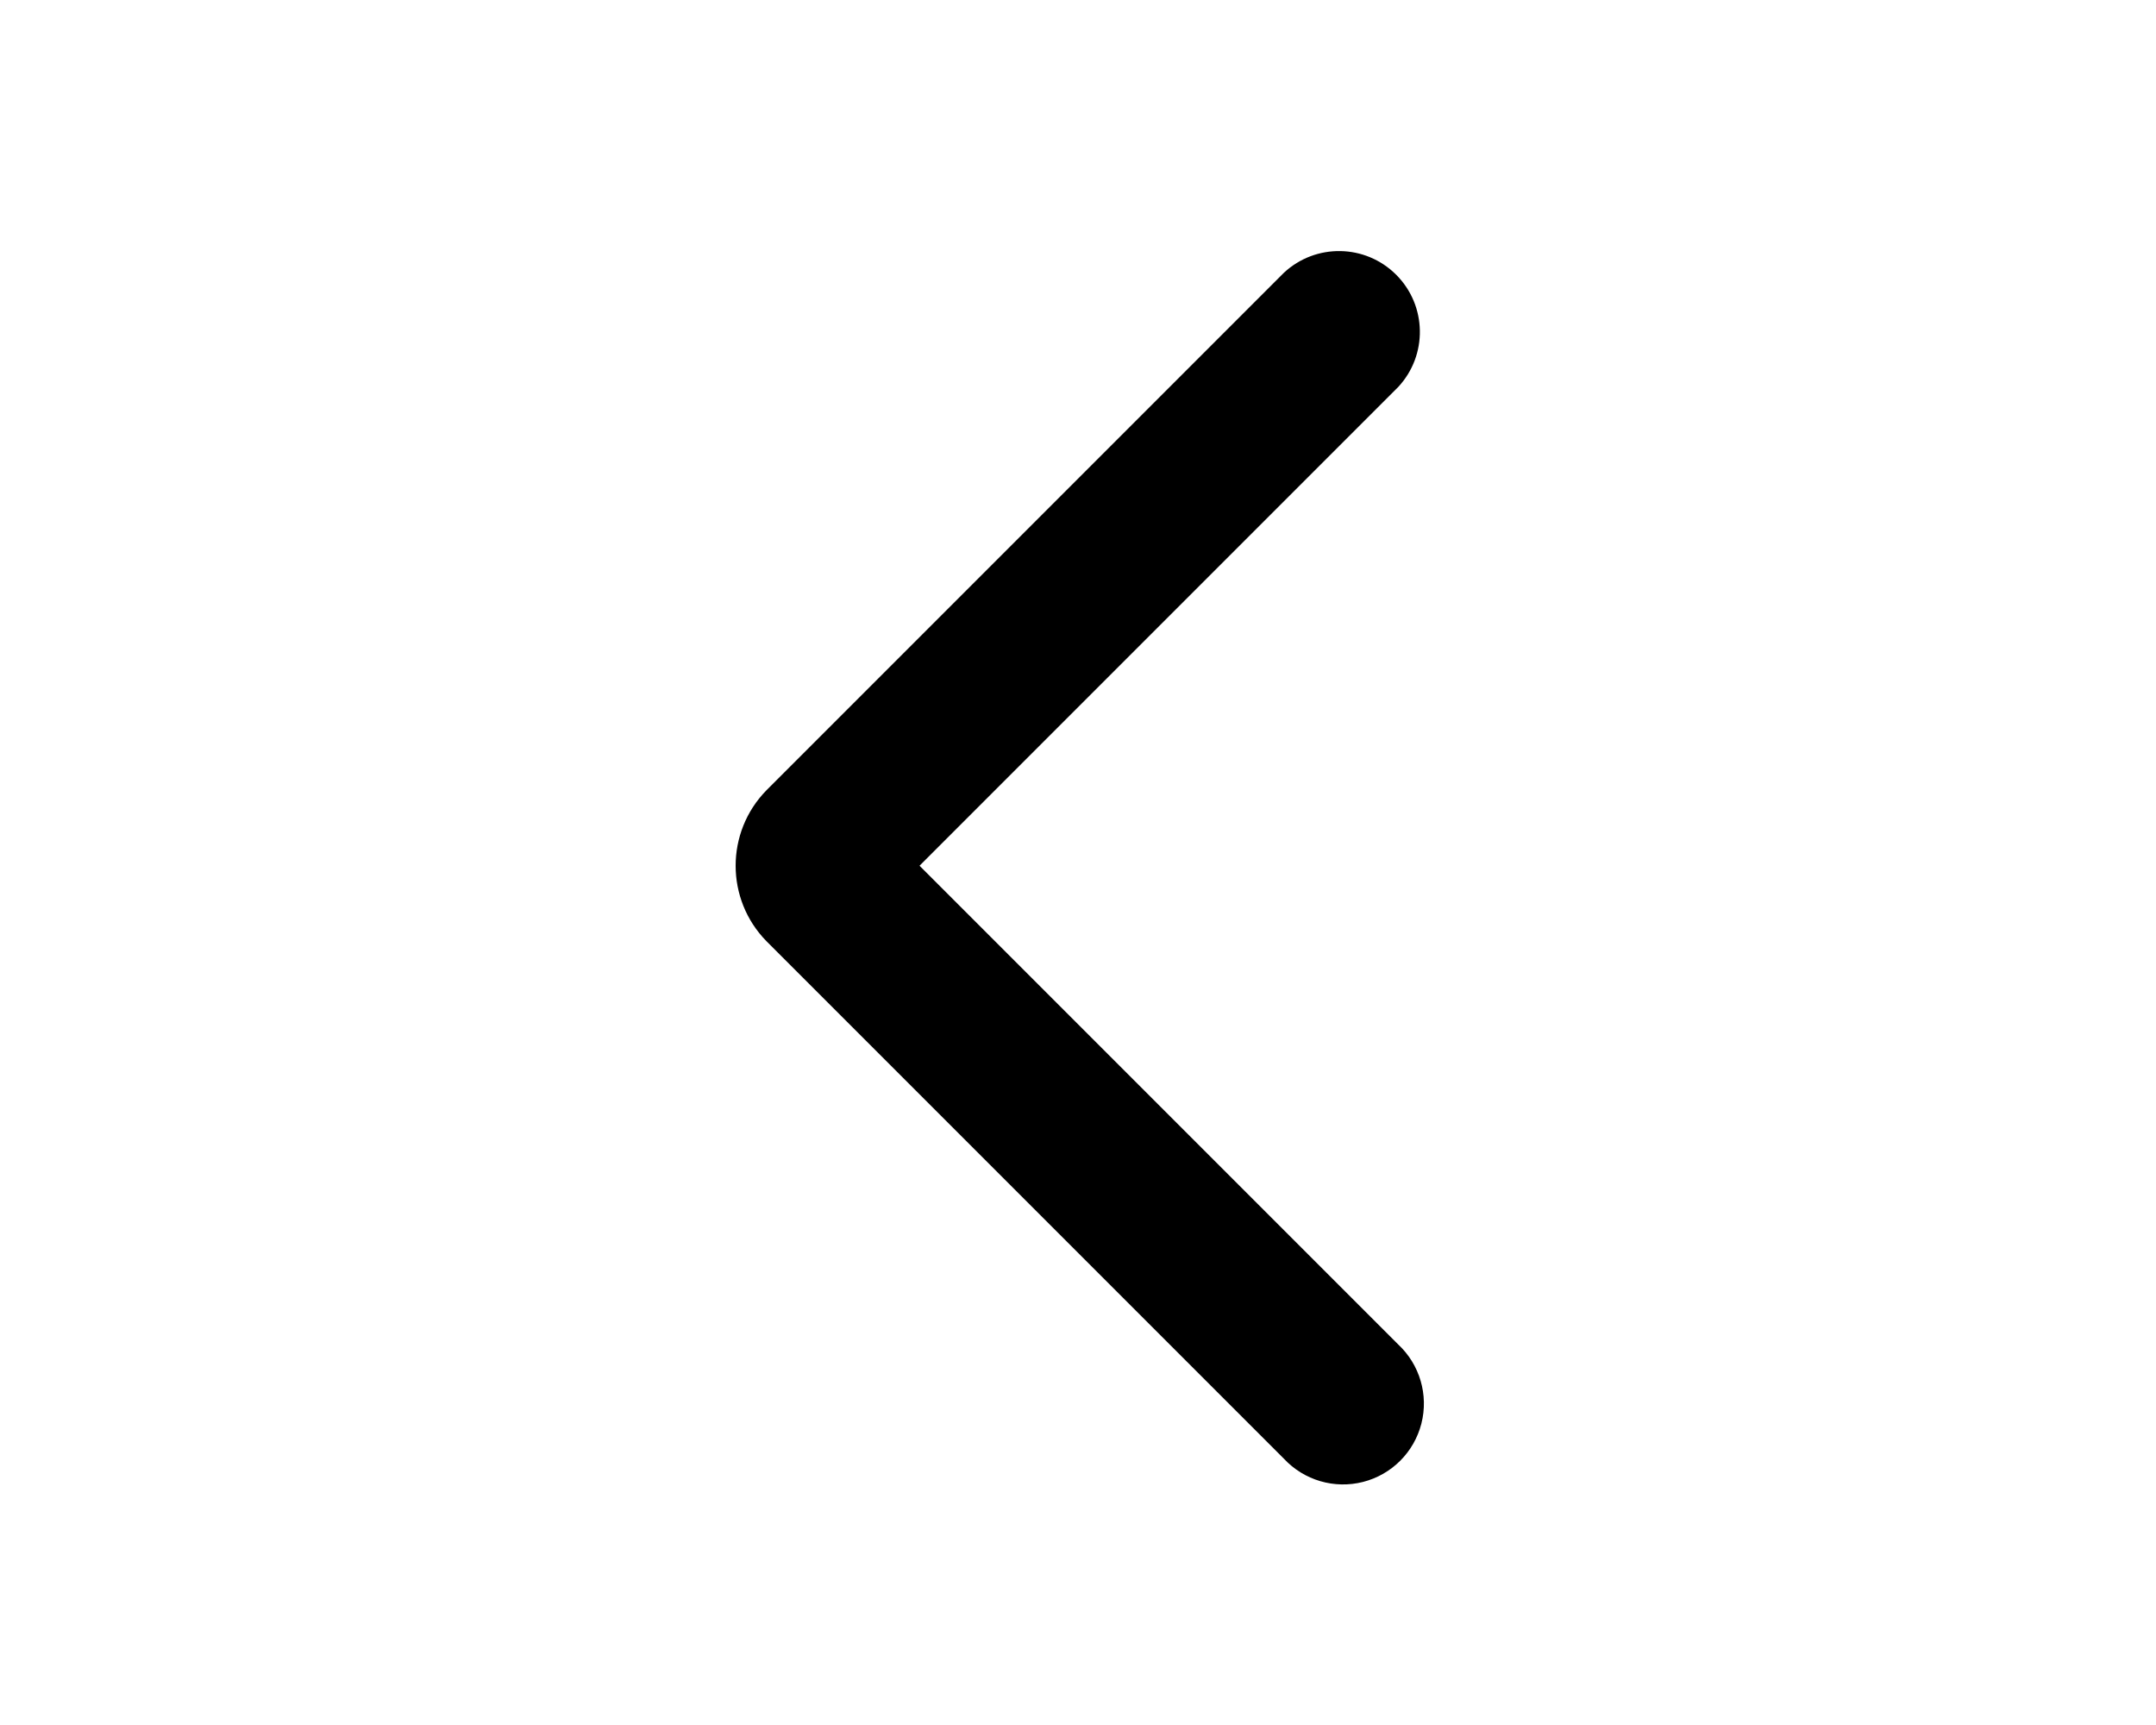
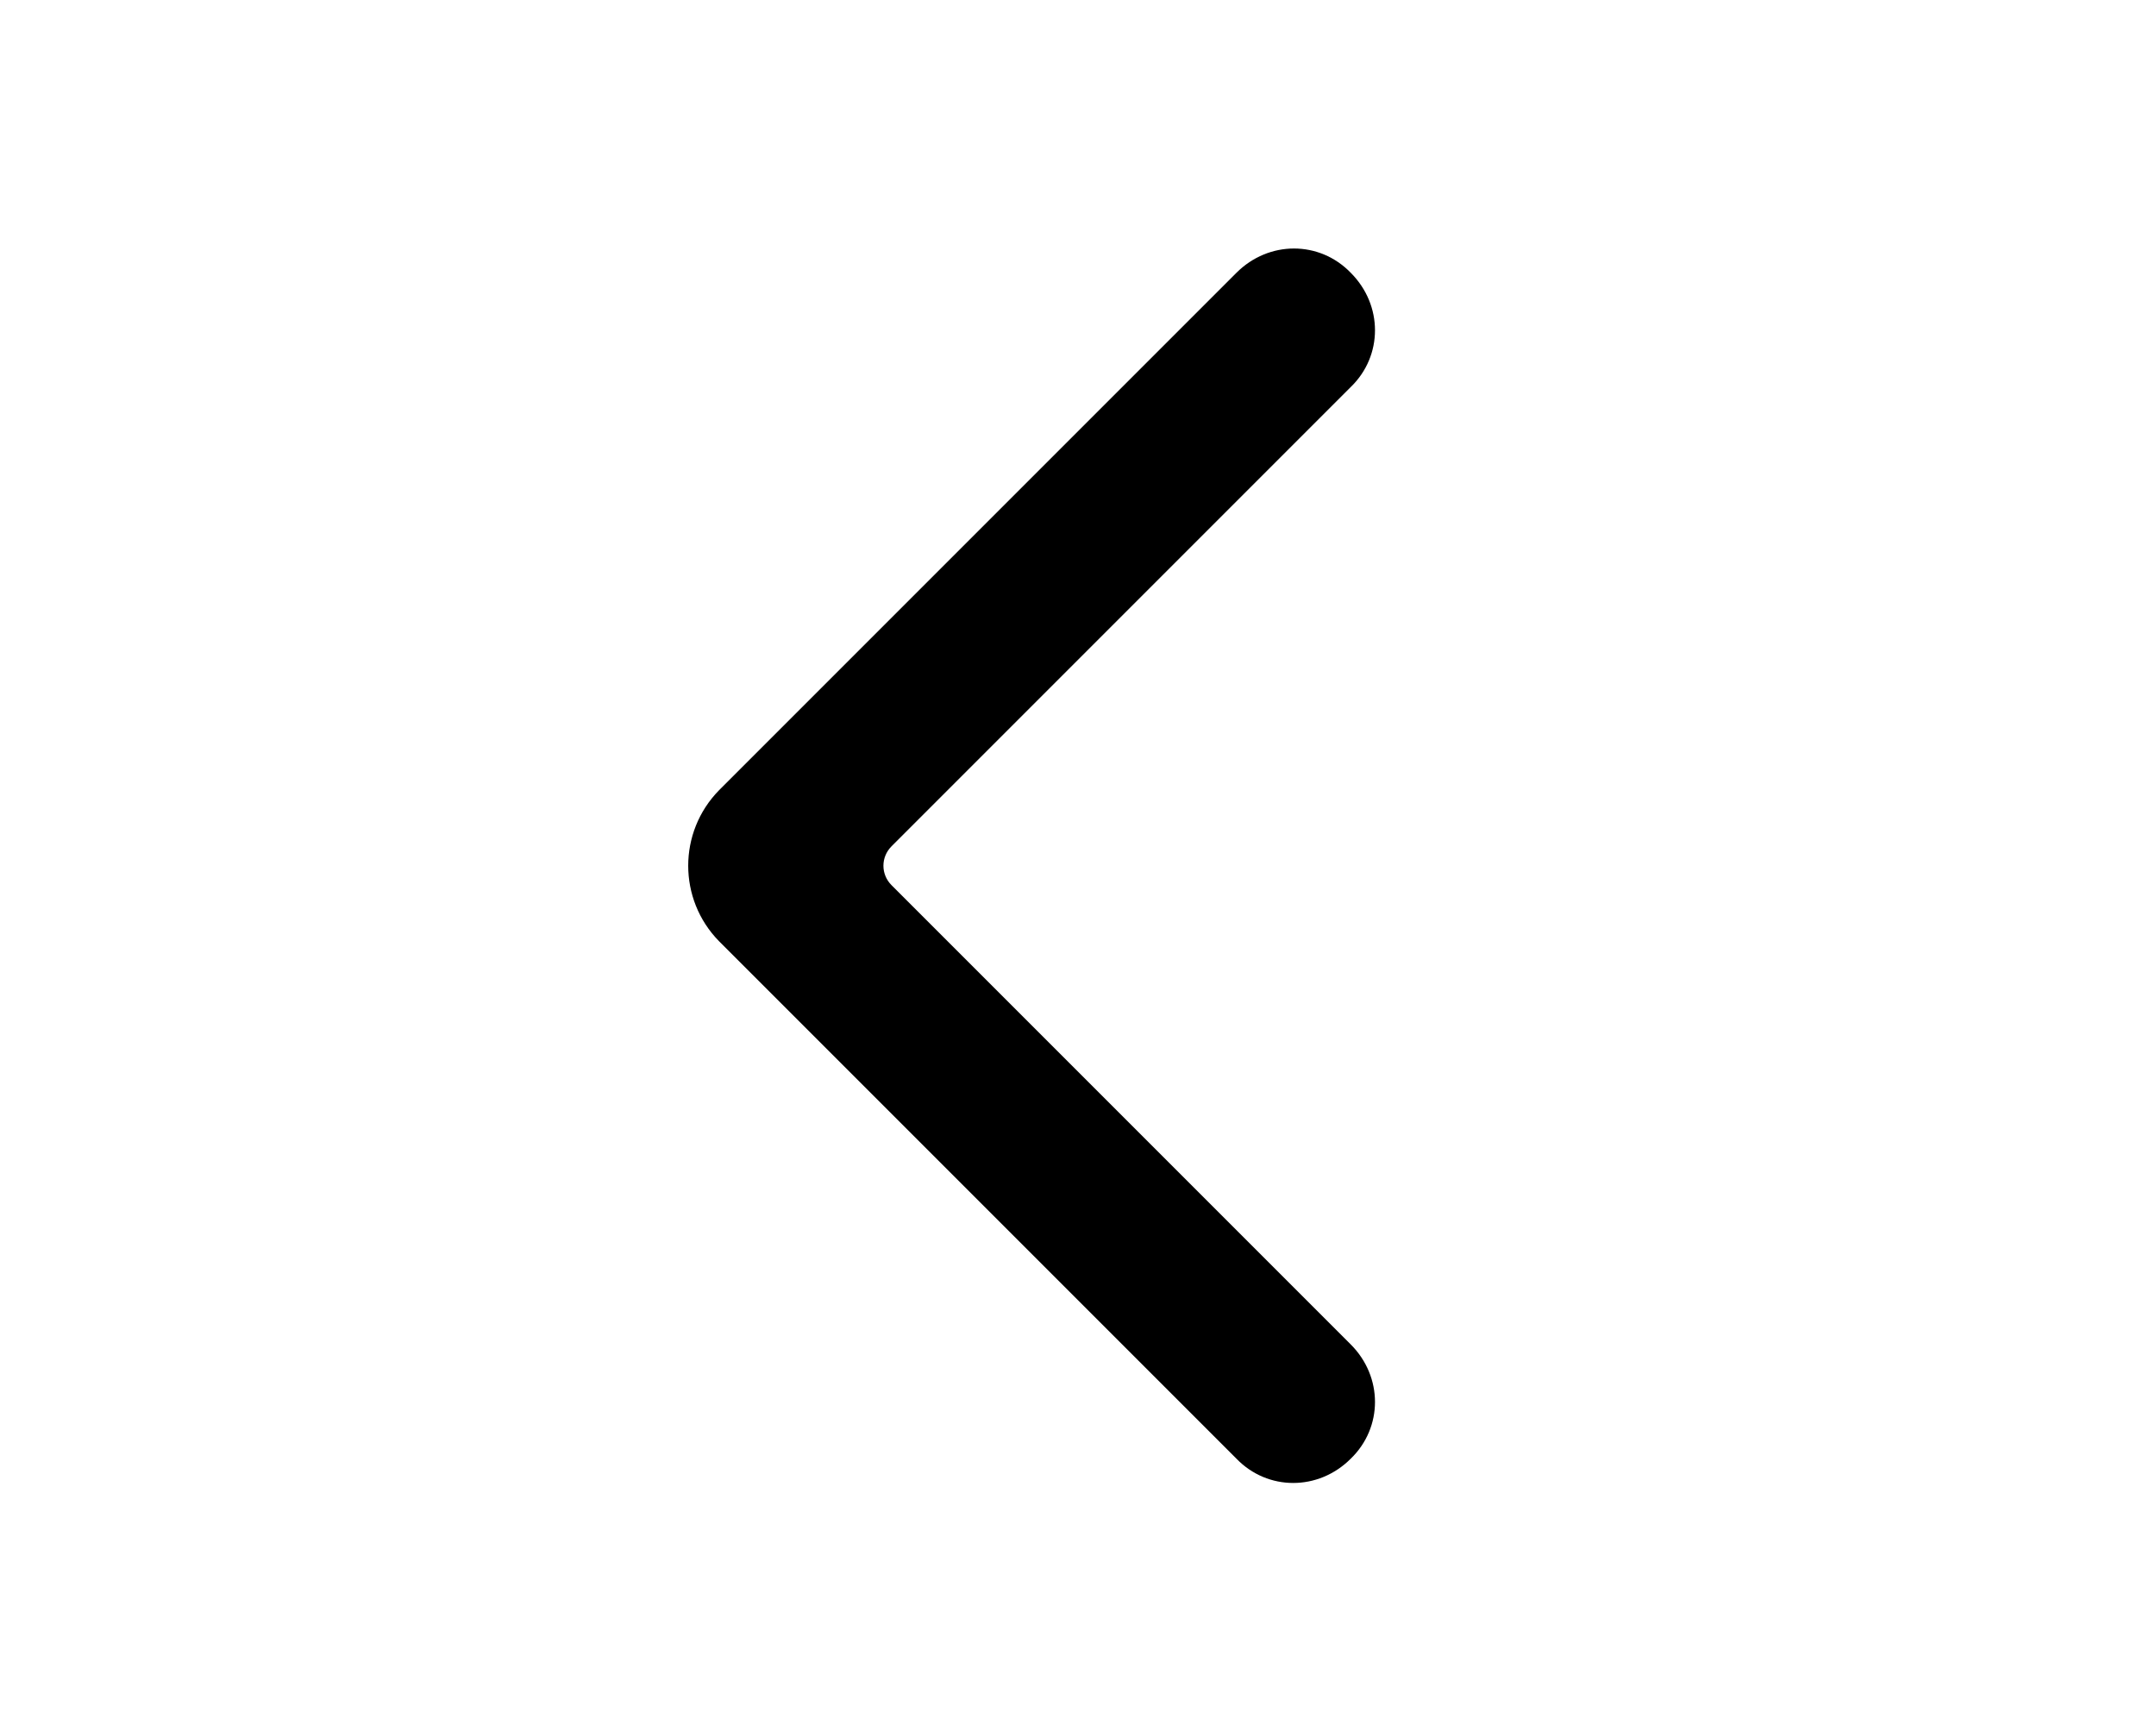
<svg xmlns="http://www.w3.org/2000/svg" viewBox="0 0 20 16" fill="currentColor">
-   <path fill-rule="evenodd" d="m8.53 8.03 4.44 4.44a.75.75 0 1 1-1.06 1.06l-4.8-4.8a1 1 0 0 1 0-1.4l4.8-4.8a.75.75 0 0 1 1.06 1.06L8.53 8.03z" />
+   <path fill-rule="evenodd" d="M11.47 2.53c.3-.3.77-.3 1.06 0 .3.3.3.77 0 1.06L8.27 7.85c-.1.1-.1.26 0 .36l4.26 4.26c.3.3.3.77 0 1.06-.3.3-.77.3-1.06 0l-4.8-4.8a1 1 0 0 1 0-1.4l4.8-4.8z" />
</svg>
